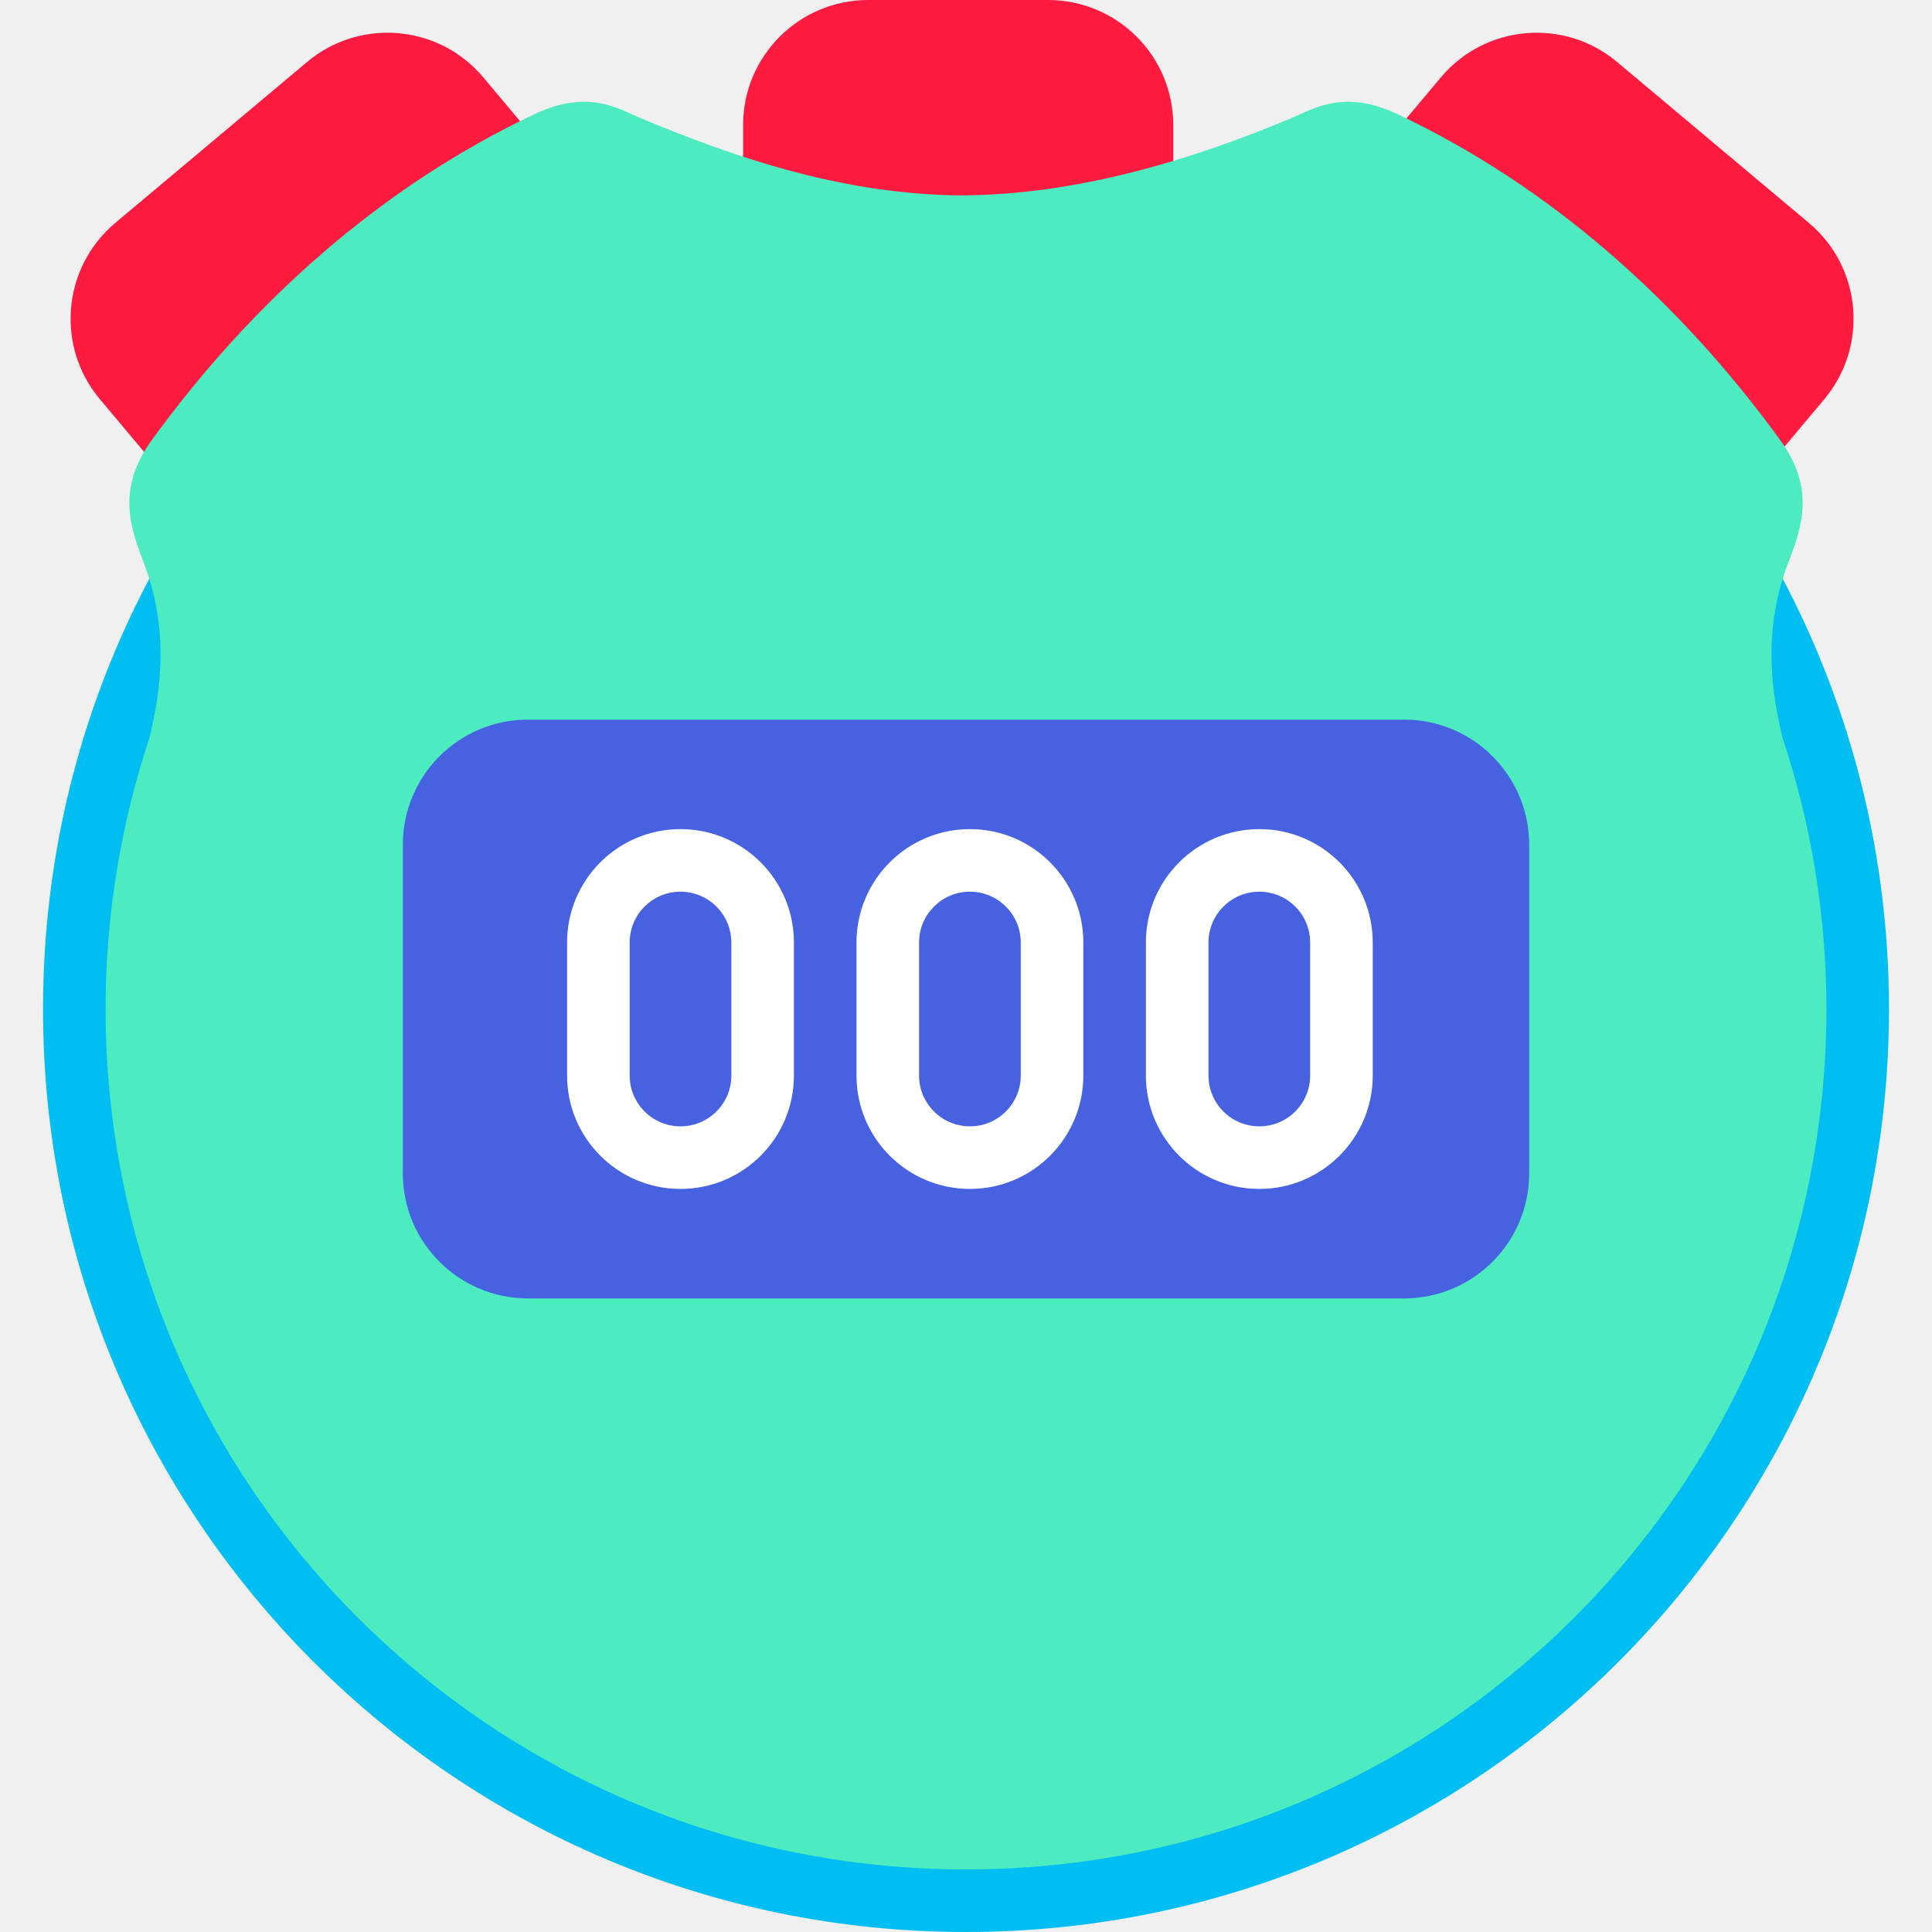
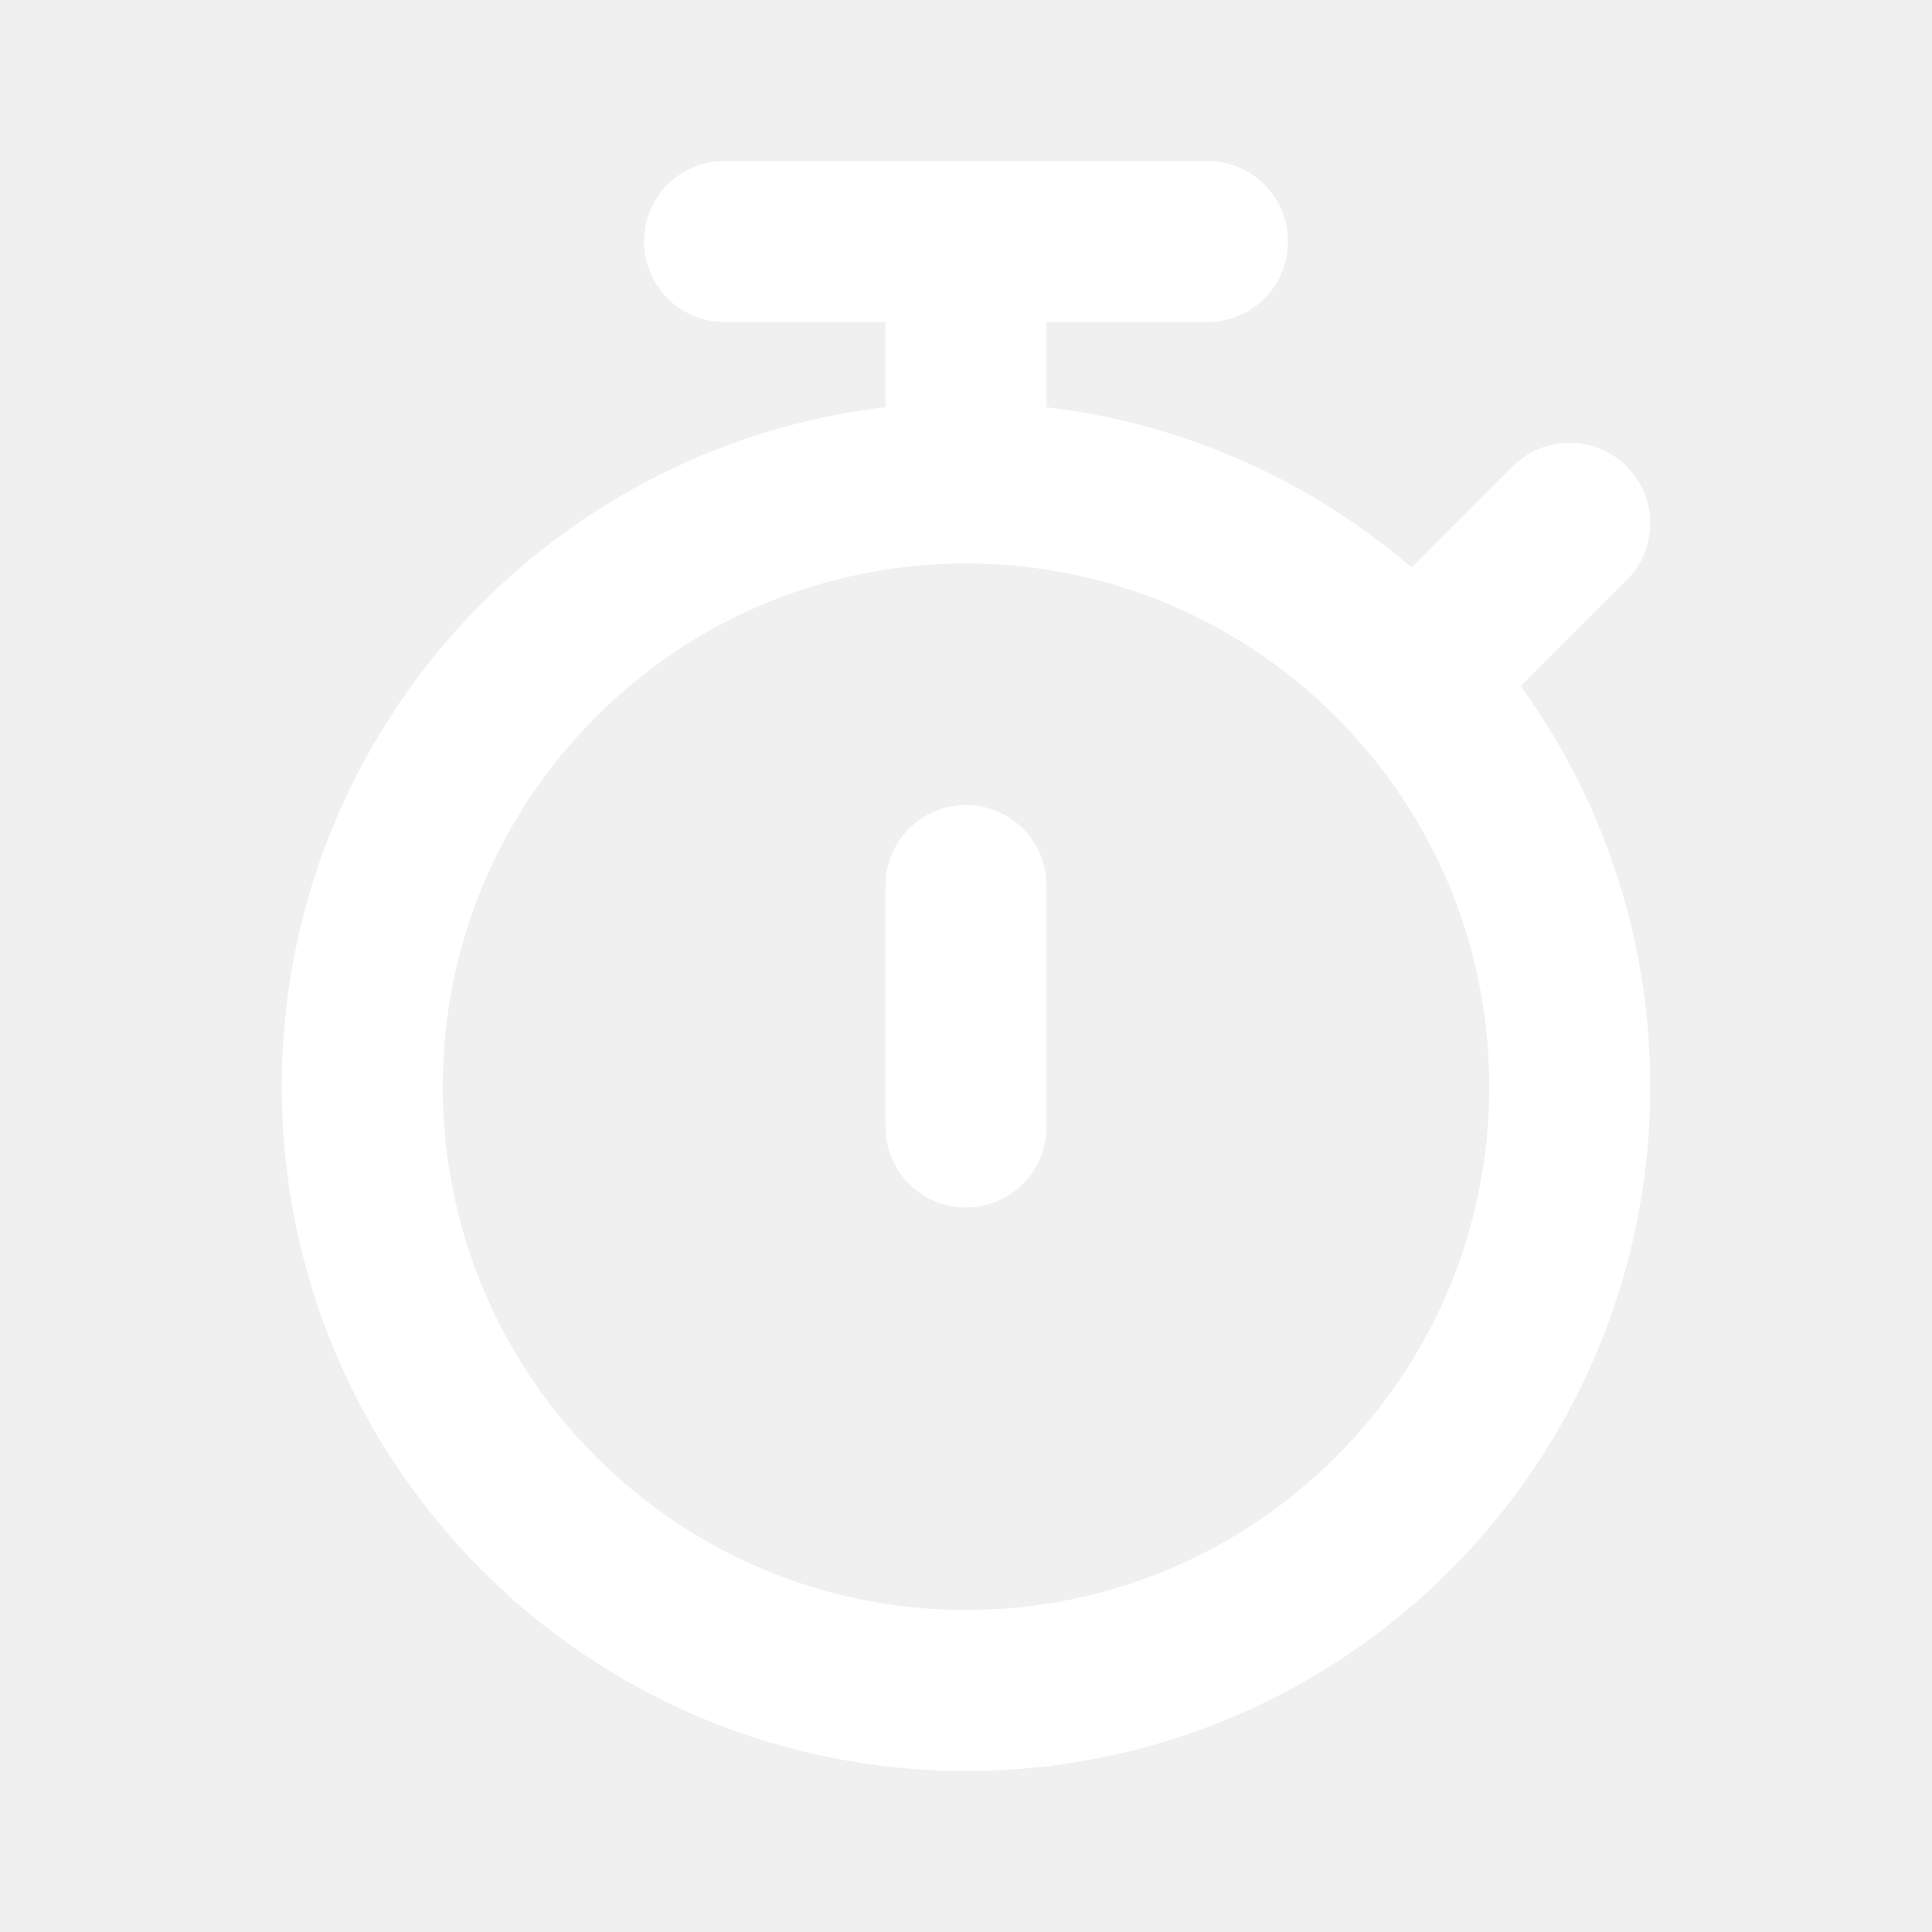
- <svg xmlns="http://www.w3.org/2000/svg" width="800px" height="800px" viewBox="-5.5 0 247 247" preserveAspectRatio="xMidYMid" fill="#000000">
+ <svg xmlns="http://www.w3.org/2000/svg" width="800px" height="800px" viewBox="0 0 24 24" fill="none">
  <g id="SVGRepo_bgCarrier" stroke-width="0" />
  <g id="SVGRepo_tracerCarrier" stroke-linecap="round" stroke-linejoin="round" />
  <g id="SVGRepo_iconCarrier">
-     <defs>
-       <style> .cls-3 { fill: #ff1b3f; } .cls-4 { fill: #01bef2; } .cls-5 { fill: #4cebc0; } .cls-6 { fill: #4762e1; } .cls-7 { fill: #ffffff; } </style>
-     </defs>
-     <g id="stopwatch">
-       <path d="M227.730,51.039 C227.730,51.039 221.945,57.933 221.945,57.933 C221.945,57.933 172.918,16.795 172.918,16.795 C172.918,16.795 178.703,9.900 178.703,9.900 C184.383,3.131 194.475,2.248 201.244,7.928 C201.244,7.928 225.758,28.497 225.758,28.497 C232.527,34.178 233.410,44.270 227.730,51.039 ZM89.500,16.000 C89.500,7.163 96.663,-0.000 105.500,-0.000 C105.500,-0.000 128.500,-0.000 128.500,-0.000 C137.336,-0.000 144.500,7.163 144.500,16.000 C144.500,16.000 144.500,26.000 144.500,26.000 C144.500,26.000 89.500,26.000 89.500,26.000 C89.500,26.000 89.500,16.000 89.500,16.000 ZM7.270,51.039 C1.590,44.270 2.473,34.178 9.242,28.497 C9.242,28.497 33.755,7.928 33.755,7.928 C40.525,2.248 50.617,3.131 56.297,9.900 C56.297,9.900 62.082,16.795 62.082,16.795 C62.082,16.795 13.055,57.933 13.055,57.933 C13.055,57.933 7.270,51.039 7.270,51.039 Z" id="path-1" class="cls-3" fill-rule="evenodd" />
-       <path d="M220.210,70.000 C230.250,87.356 236.000,107.506 236.000,129.000 C236.000,194.170 183.169,247.000 118.000,247.000 C52.830,247.000 -0.000,194.170 -0.000,129.000 C-0.000,107.506 5.749,87.356 15.790,70.000 C15.790,70.000 220.210,70.000 220.210,70.000 Z" id="path-2" class="cls-4" fill-rule="evenodd" />
-       <path d="M222.358,94.225 C226.002,105.158 228.000,116.842 228.000,129.000 C228.000,189.751 178.751,239.000 118.000,239.000 C57.249,239.000 8.000,189.751 8.000,129.000 C8.000,116.842 9.998,105.158 13.641,94.225 C14.627,89.875 16.542,81.429 12.849,71.860 C11.041,67.177 9.477,62.363 13.928,56.235 C26.665,38.700 43.164,23.865 62.905,14.563 C69.755,11.336 73.699,13.975 76.388,15.099 C89.174,20.446 102.680,24.879 117.501,24.982 C132.344,24.879 146.826,20.446 159.612,15.099 C162.301,13.975 166.245,11.336 173.094,14.563 C192.835,23.865 209.335,38.700 222.072,56.235 C226.523,62.363 224.958,67.177 223.151,71.860 C219.457,81.429 221.373,89.875 222.358,94.225 Z" id="path-3" class="cls-5" fill-rule="evenodd" />
-       <path d="M62.000,92.000 C62.000,92.000 174.000,92.000 174.000,92.000 C182.837,92.000 190.000,99.163 190.000,108.000 C190.000,108.000 190.000,150.000 190.000,150.000 C190.000,158.836 182.837,166.000 174.000,166.000 C174.000,166.000 62.000,166.000 62.000,166.000 C53.163,166.000 46.000,158.836 46.000,150.000 C46.000,150.000 46.000,108.000 46.000,108.000 C46.000,99.163 53.163,92.000 62.000,92.000 Z" id="path-4" class="cls-6" fill-rule="evenodd" />
-       <path d="M155.500,152.000 C147.492,152.000 141.000,145.508 141.000,137.500 C141.000,137.500 141.000,120.500 141.000,120.500 C141.000,112.492 147.492,106.000 155.500,106.000 C163.508,106.000 170.000,112.492 170.000,120.500 C170.000,120.500 170.000,137.500 170.000,137.500 C170.000,145.508 163.508,152.000 155.500,152.000 ZM162.000,120.500 C162.000,116.910 159.090,114.000 155.500,114.000 C151.910,114.000 149.000,116.910 149.000,120.500 C149.000,120.500 149.000,137.500 149.000,137.500 C149.000,141.090 151.910,144.000 155.500,144.000 C159.090,144.000 162.000,141.090 162.000,137.500 C162.000,137.500 162.000,120.500 162.000,120.500 ZM118.500,152.000 C110.492,152.000 104.000,145.508 104.000,137.500 C104.000,137.500 104.000,120.500 104.000,120.500 C104.000,112.492 110.492,106.000 118.500,106.000 C126.508,106.000 133.000,112.492 133.000,120.500 C133.000,120.500 133.000,137.500 133.000,137.500 C133.000,145.508 126.508,152.000 118.500,152.000 ZM125.000,120.500 C125.000,116.910 122.090,114.000 118.500,114.000 C114.910,114.000 112.000,116.910 112.000,120.500 C112.000,120.500 112.000,137.500 112.000,137.500 C112.000,141.090 114.910,144.000 118.500,144.000 C122.090,144.000 125.000,141.090 125.000,137.500 C125.000,137.500 125.000,120.500 125.000,120.500 ZM81.500,152.000 C73.492,152.000 67.000,145.508 67.000,137.500 C67.000,137.500 67.000,120.500 67.000,120.500 C67.000,112.492 73.492,106.000 81.500,106.000 C89.508,106.000 96.000,112.492 96.000,120.500 C96.000,120.500 96.000,137.500 96.000,137.500 C96.000,145.508 89.508,152.000 81.500,152.000 ZM88.000,120.500 C88.000,116.910 85.090,114.000 81.500,114.000 C77.910,114.000 75.000,116.910 75.000,120.500 C75.000,120.500 75.000,137.500 75.000,137.500 C75.000,141.090 77.910,144.000 81.500,144.000 C85.090,144.000 88.000,141.090 88.000,137.500 C88.000,137.500 88.000,120.500 88.000,120.500 Z" id="path-5" class="cls-7" fill-rule="evenodd" />
-     </g>
+     <path d="M12 14V11M12 6C7.858 6 4.5 9.358 4.5 13.5C4.5 17.642 7.858 21 12 21C16.142 21 19.5 17.642 19.5 13.5C19.5 11.556 18.761 9.785 17.547 8.453M12 6C14.198 6 16.176 6.946 17.547 8.453M12 6V3M19.5 6.5L17.547 8.453M12 3H9M12 3H15" stroke="#ffffff" stroke-width="2" stroke-linecap="round" stroke-linejoin="round" />
  </g>
</svg>
